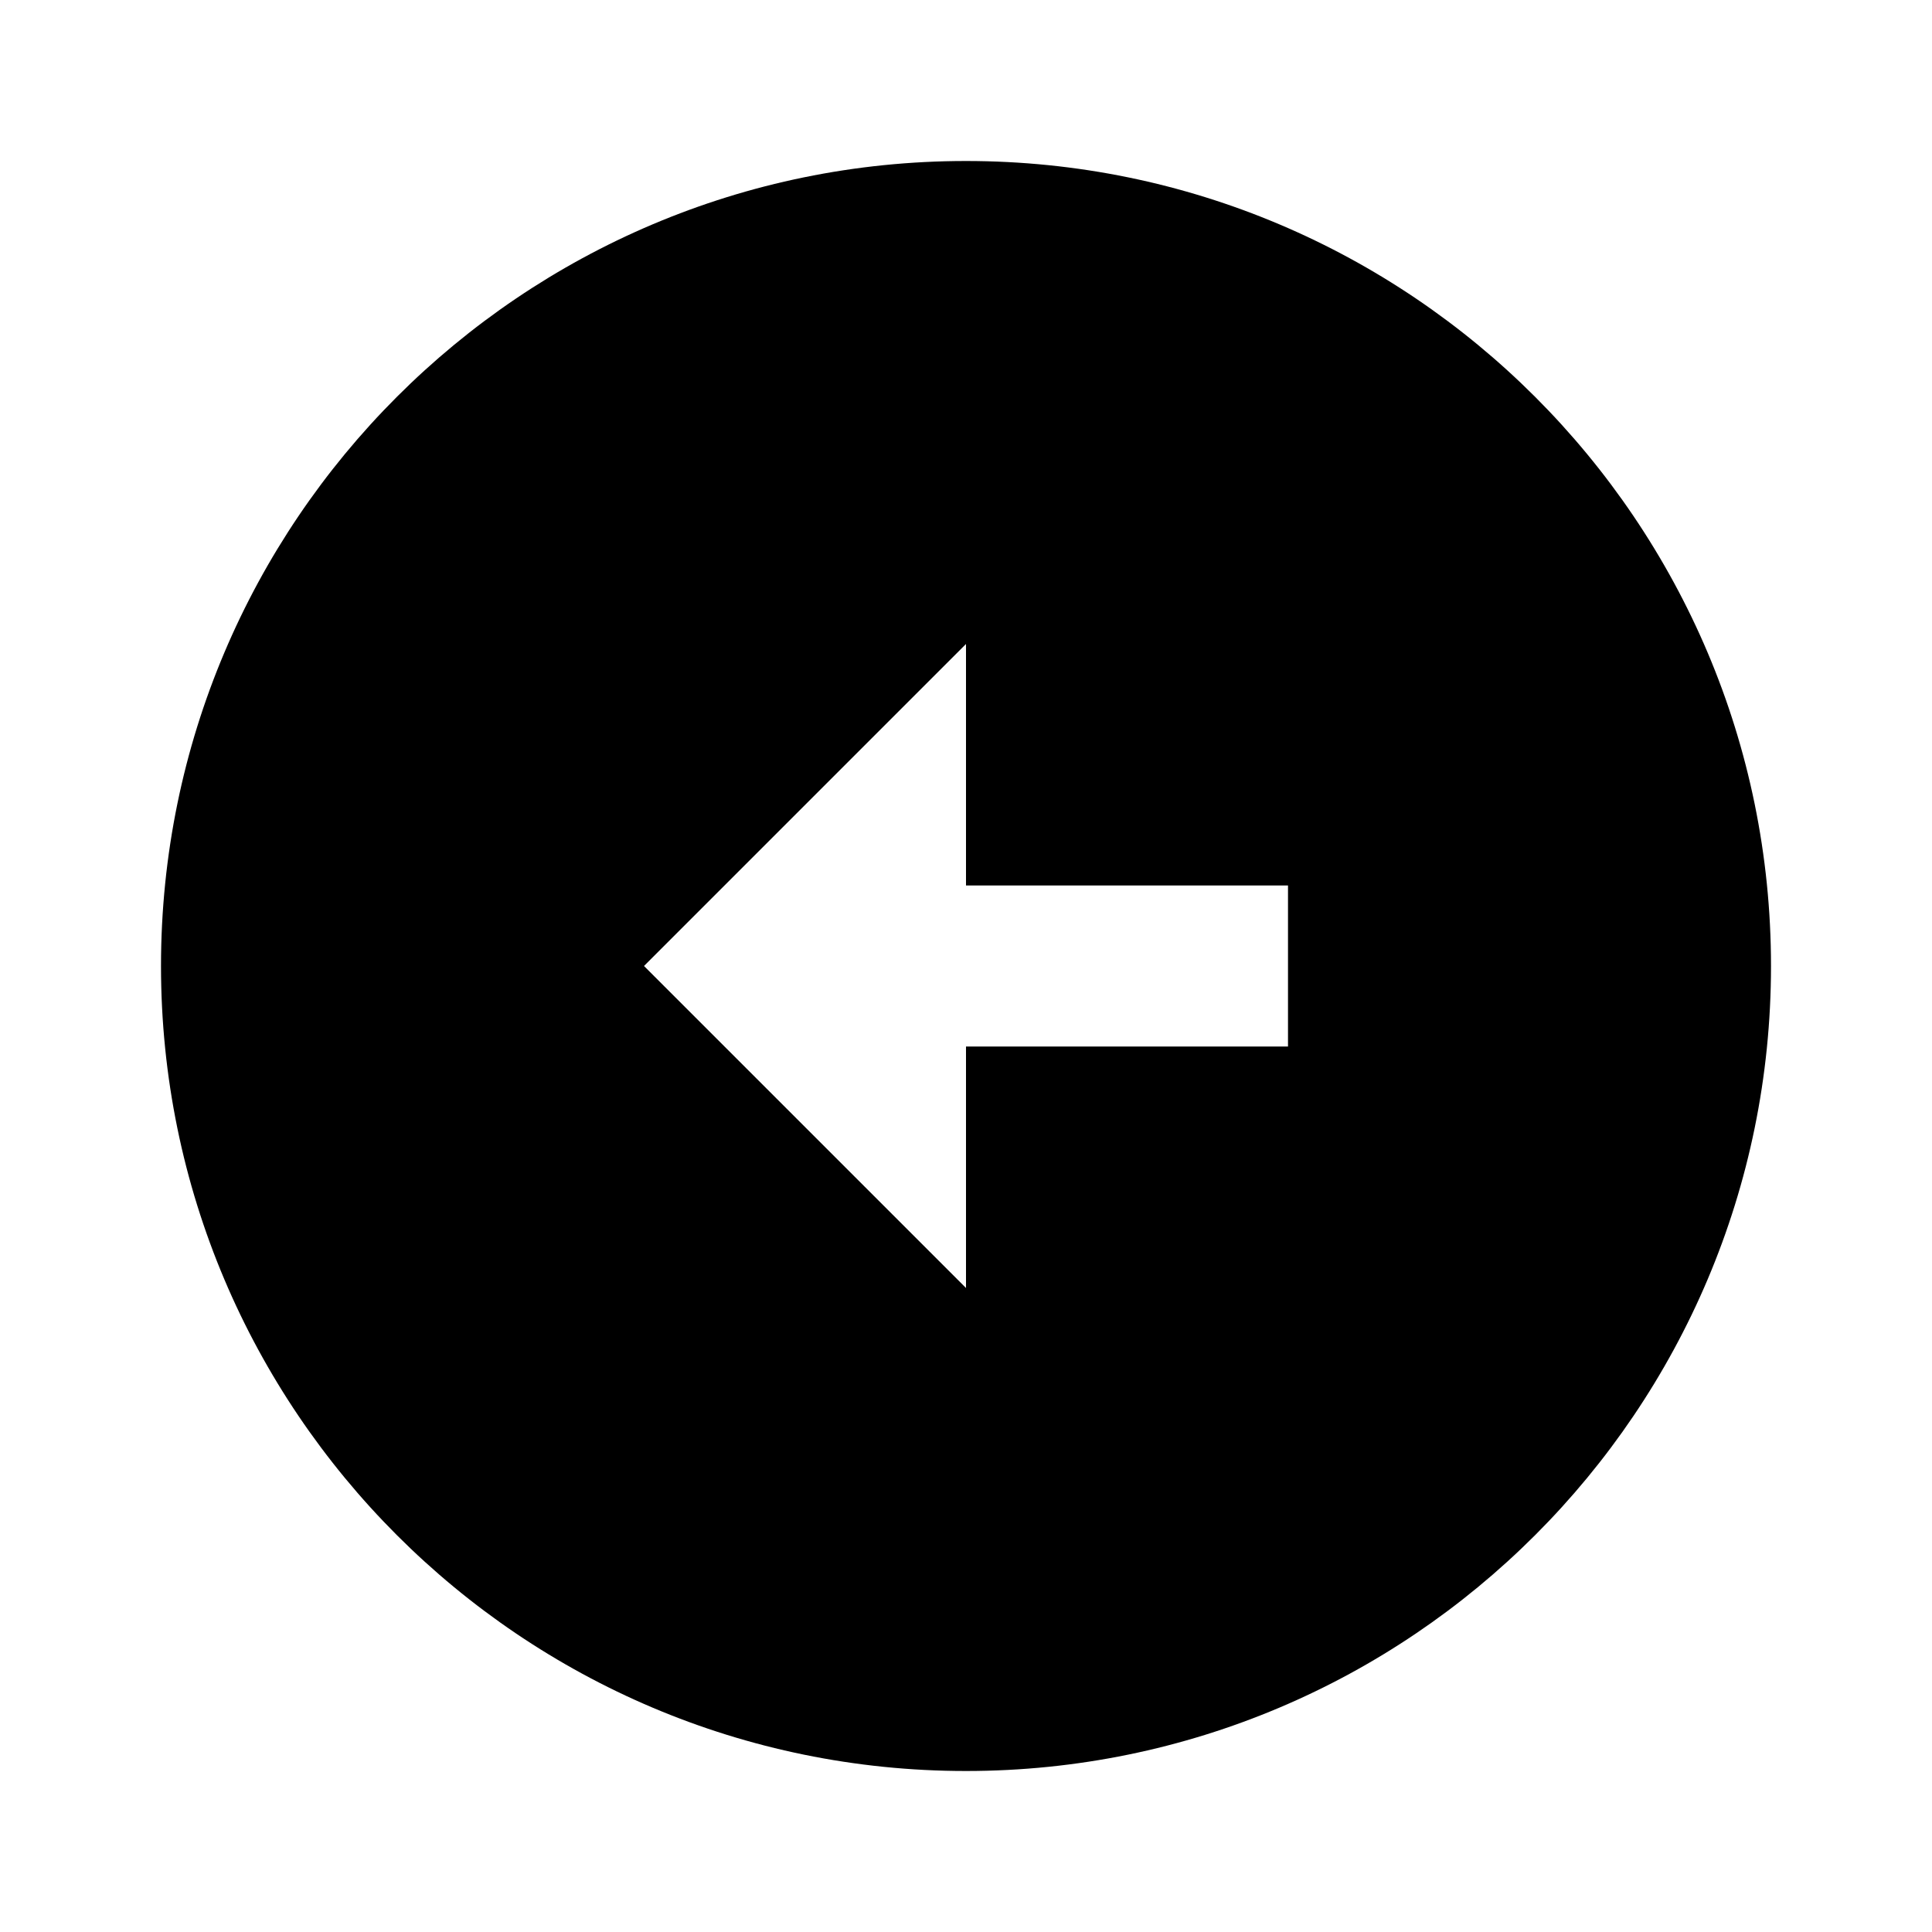
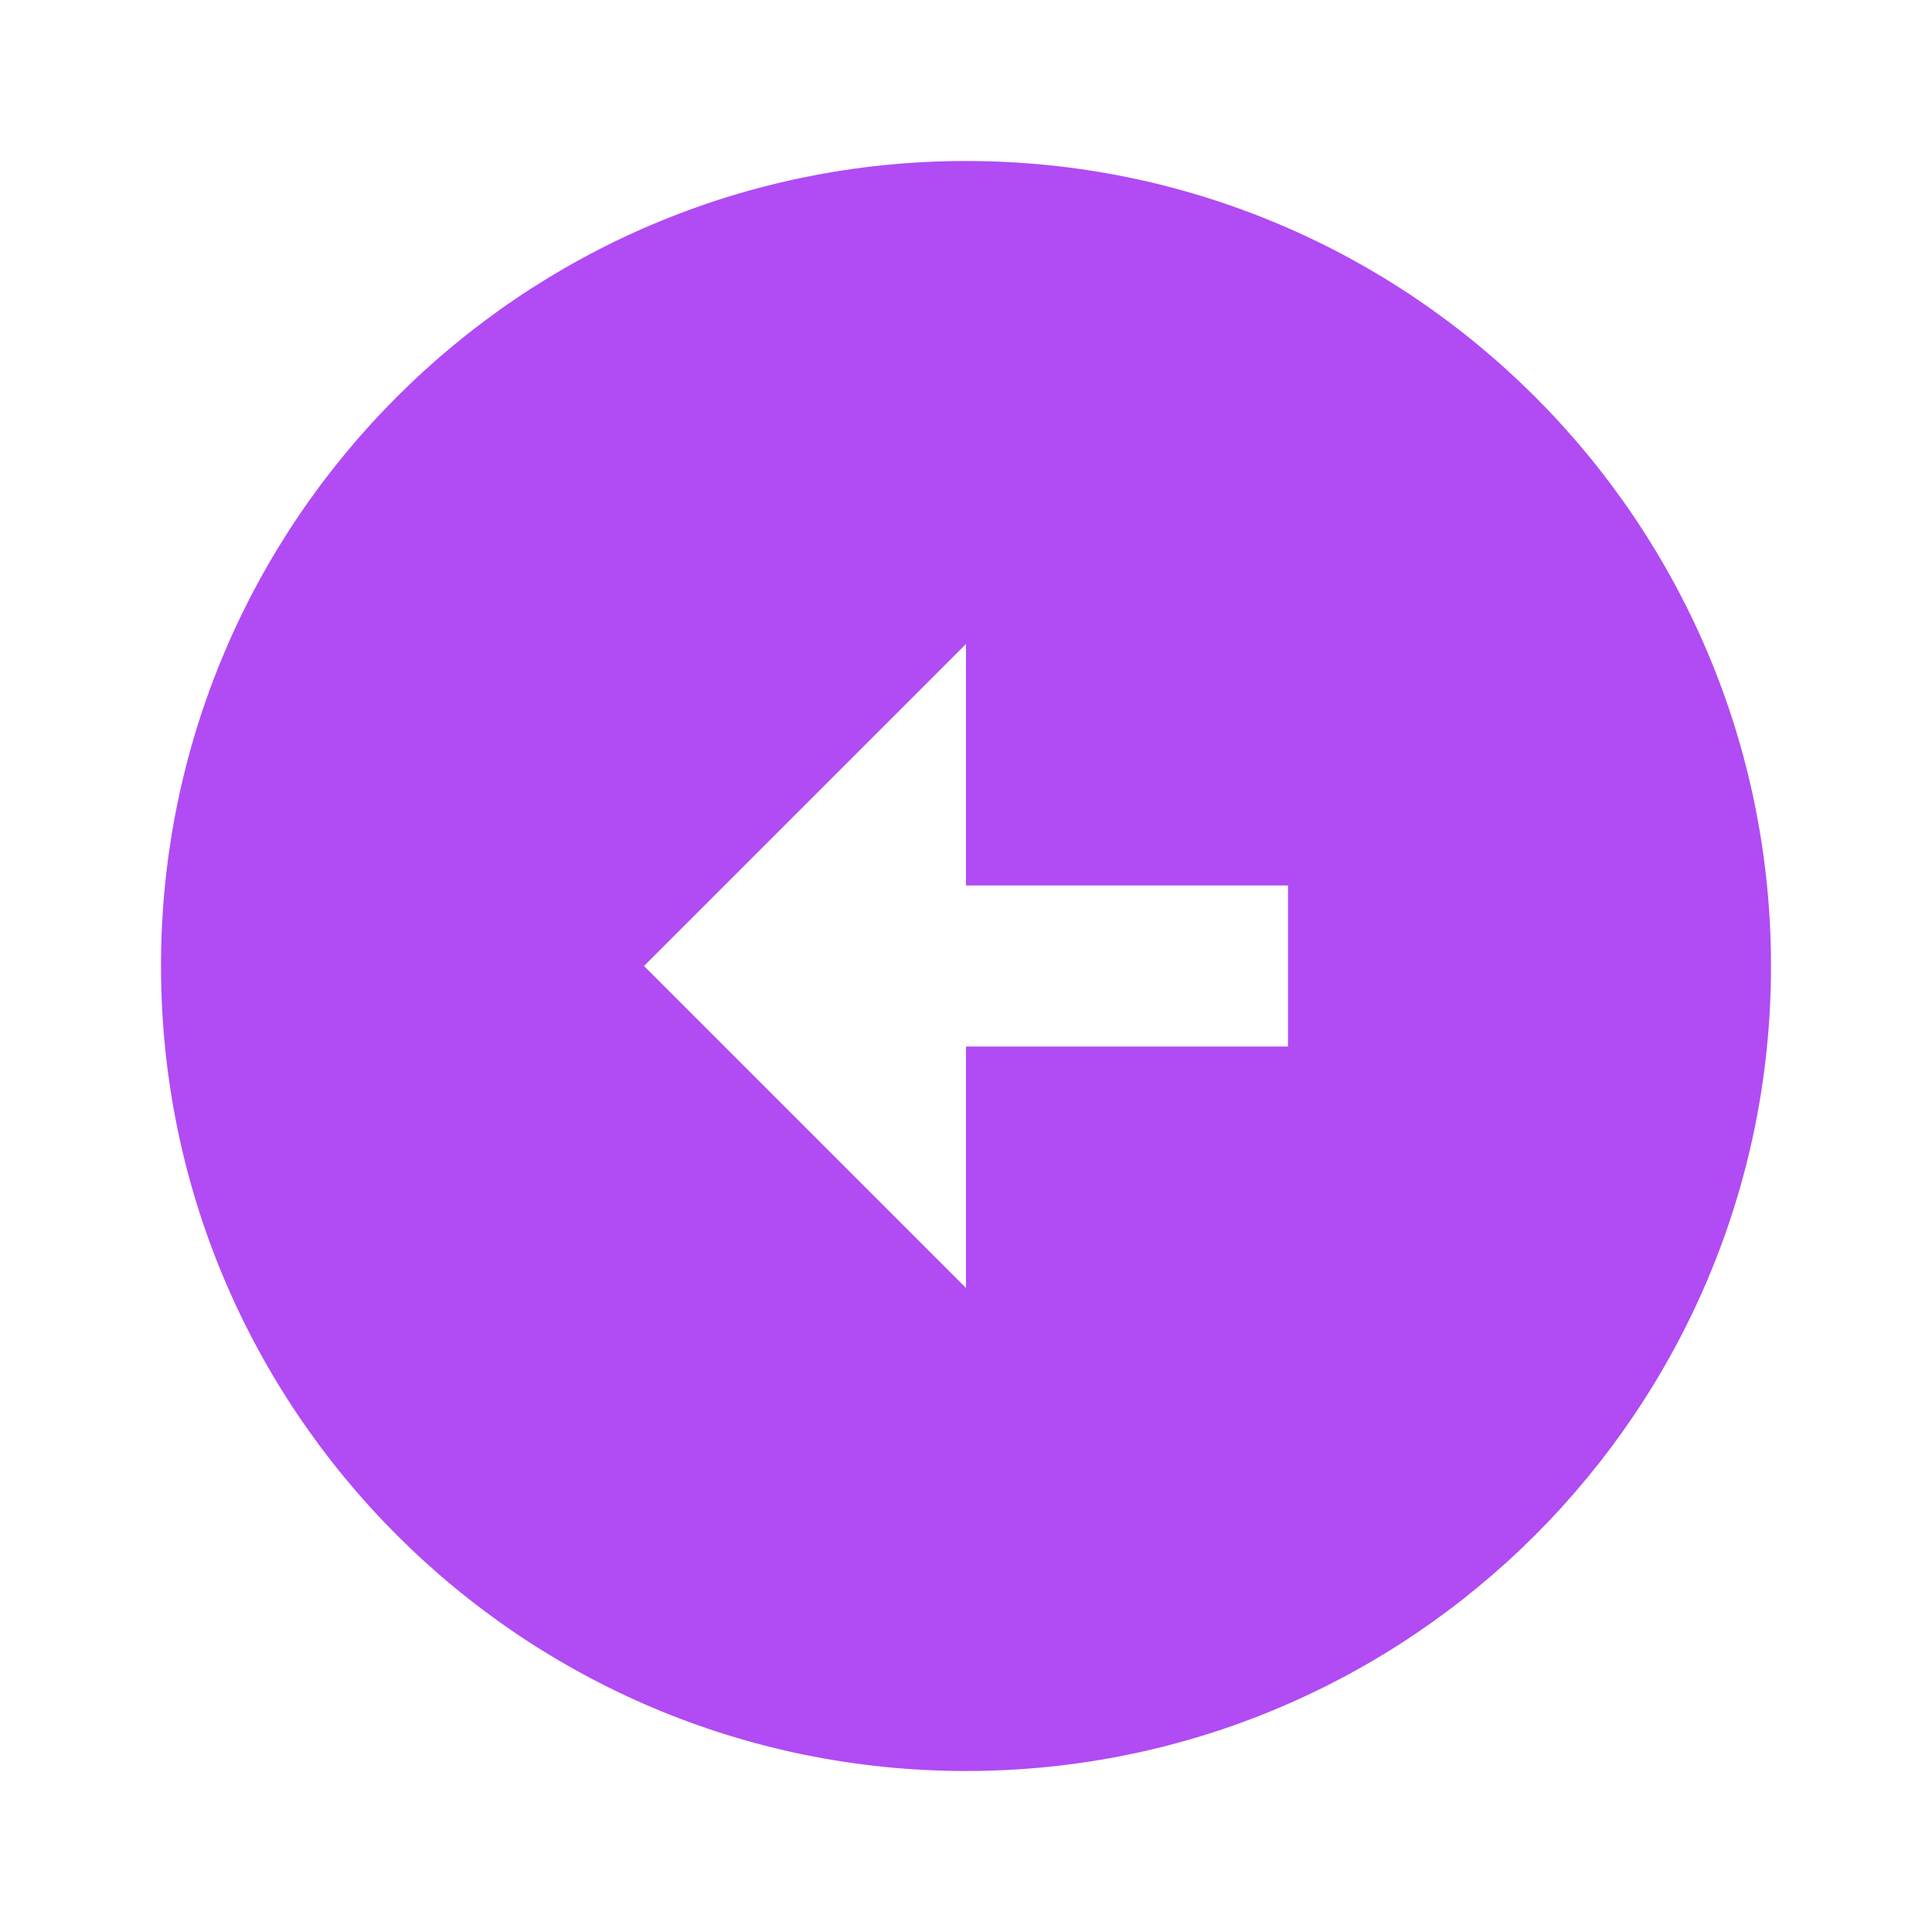
- <svg xmlns="http://www.w3.org/2000/svg" viewBox="0 0 24 24" width="20px" fill="currentColor">
+ <svg xmlns="http://www.w3.org/2000/svg" viewBox="0 0 24 24" width="35px" fill="#b14bf4">
  <path d="M12 2C17.52 2 22 6.48 22 12C22 17.52 17.52 22 12 22C6.48 22 2 17.52 2 12C2 6.48 6.48 2 12 2ZM12 11V8L8 12L12 16V13H16V11H12Z" />
</svg>
